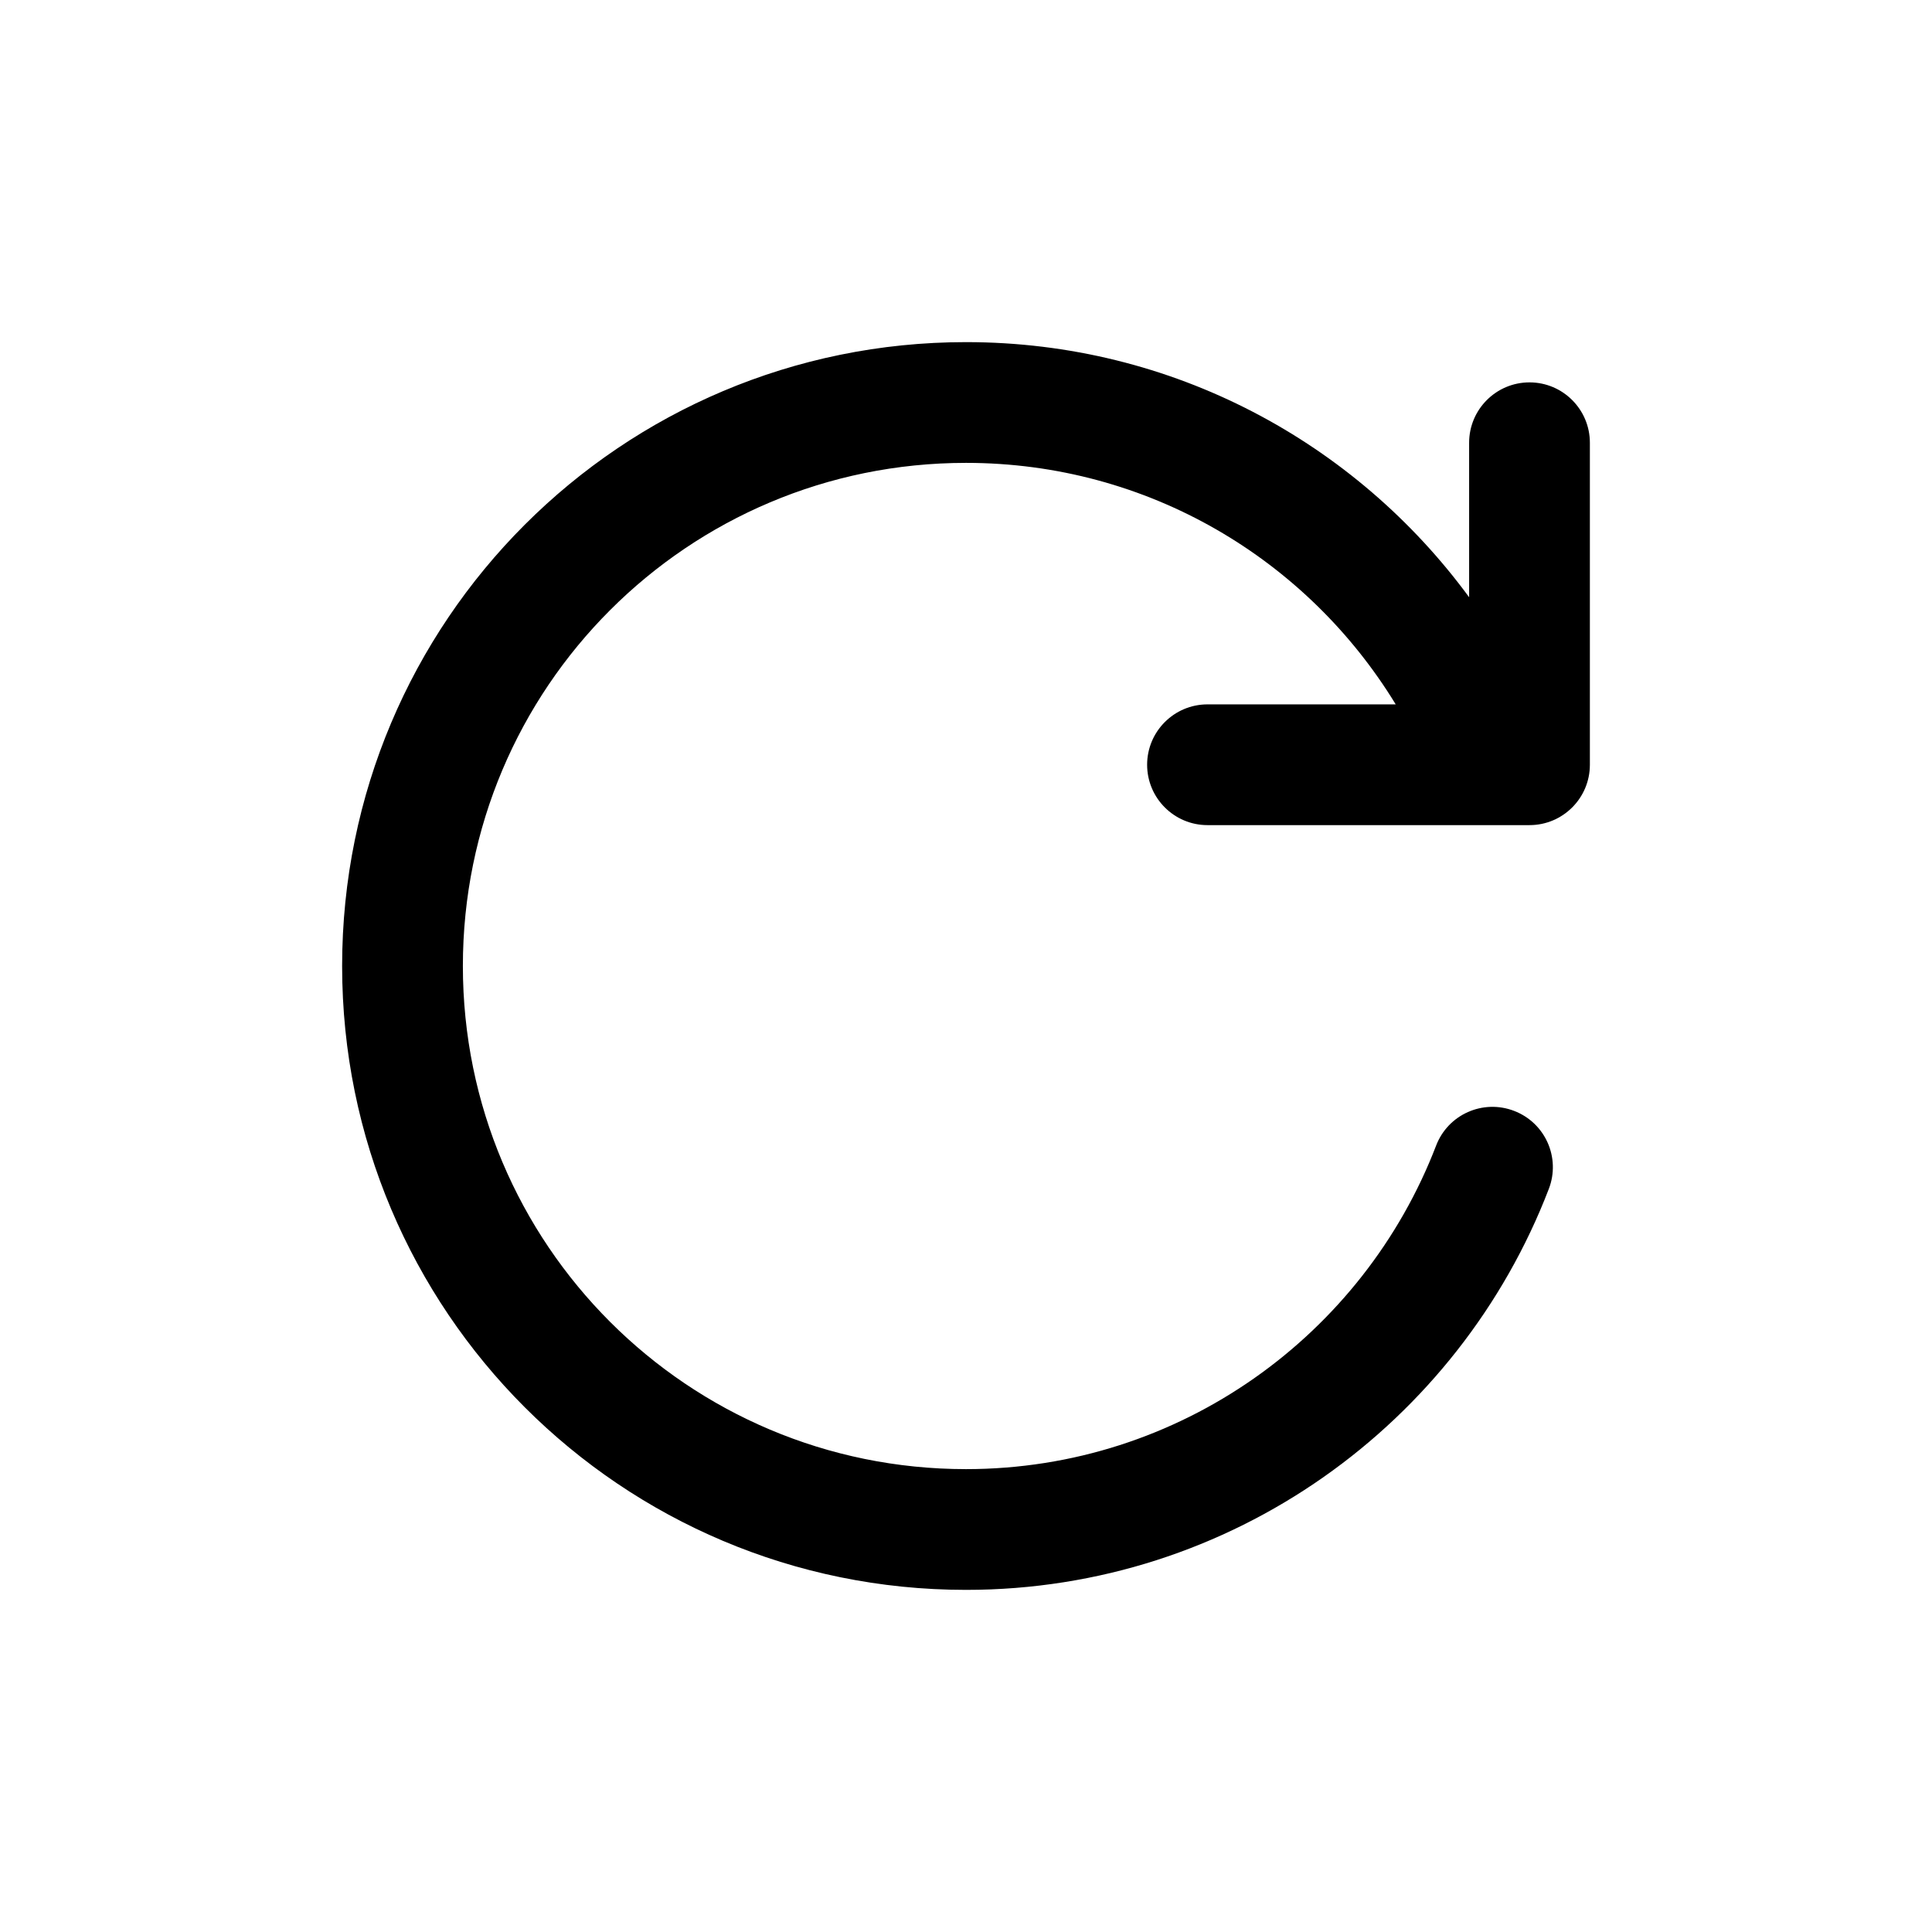
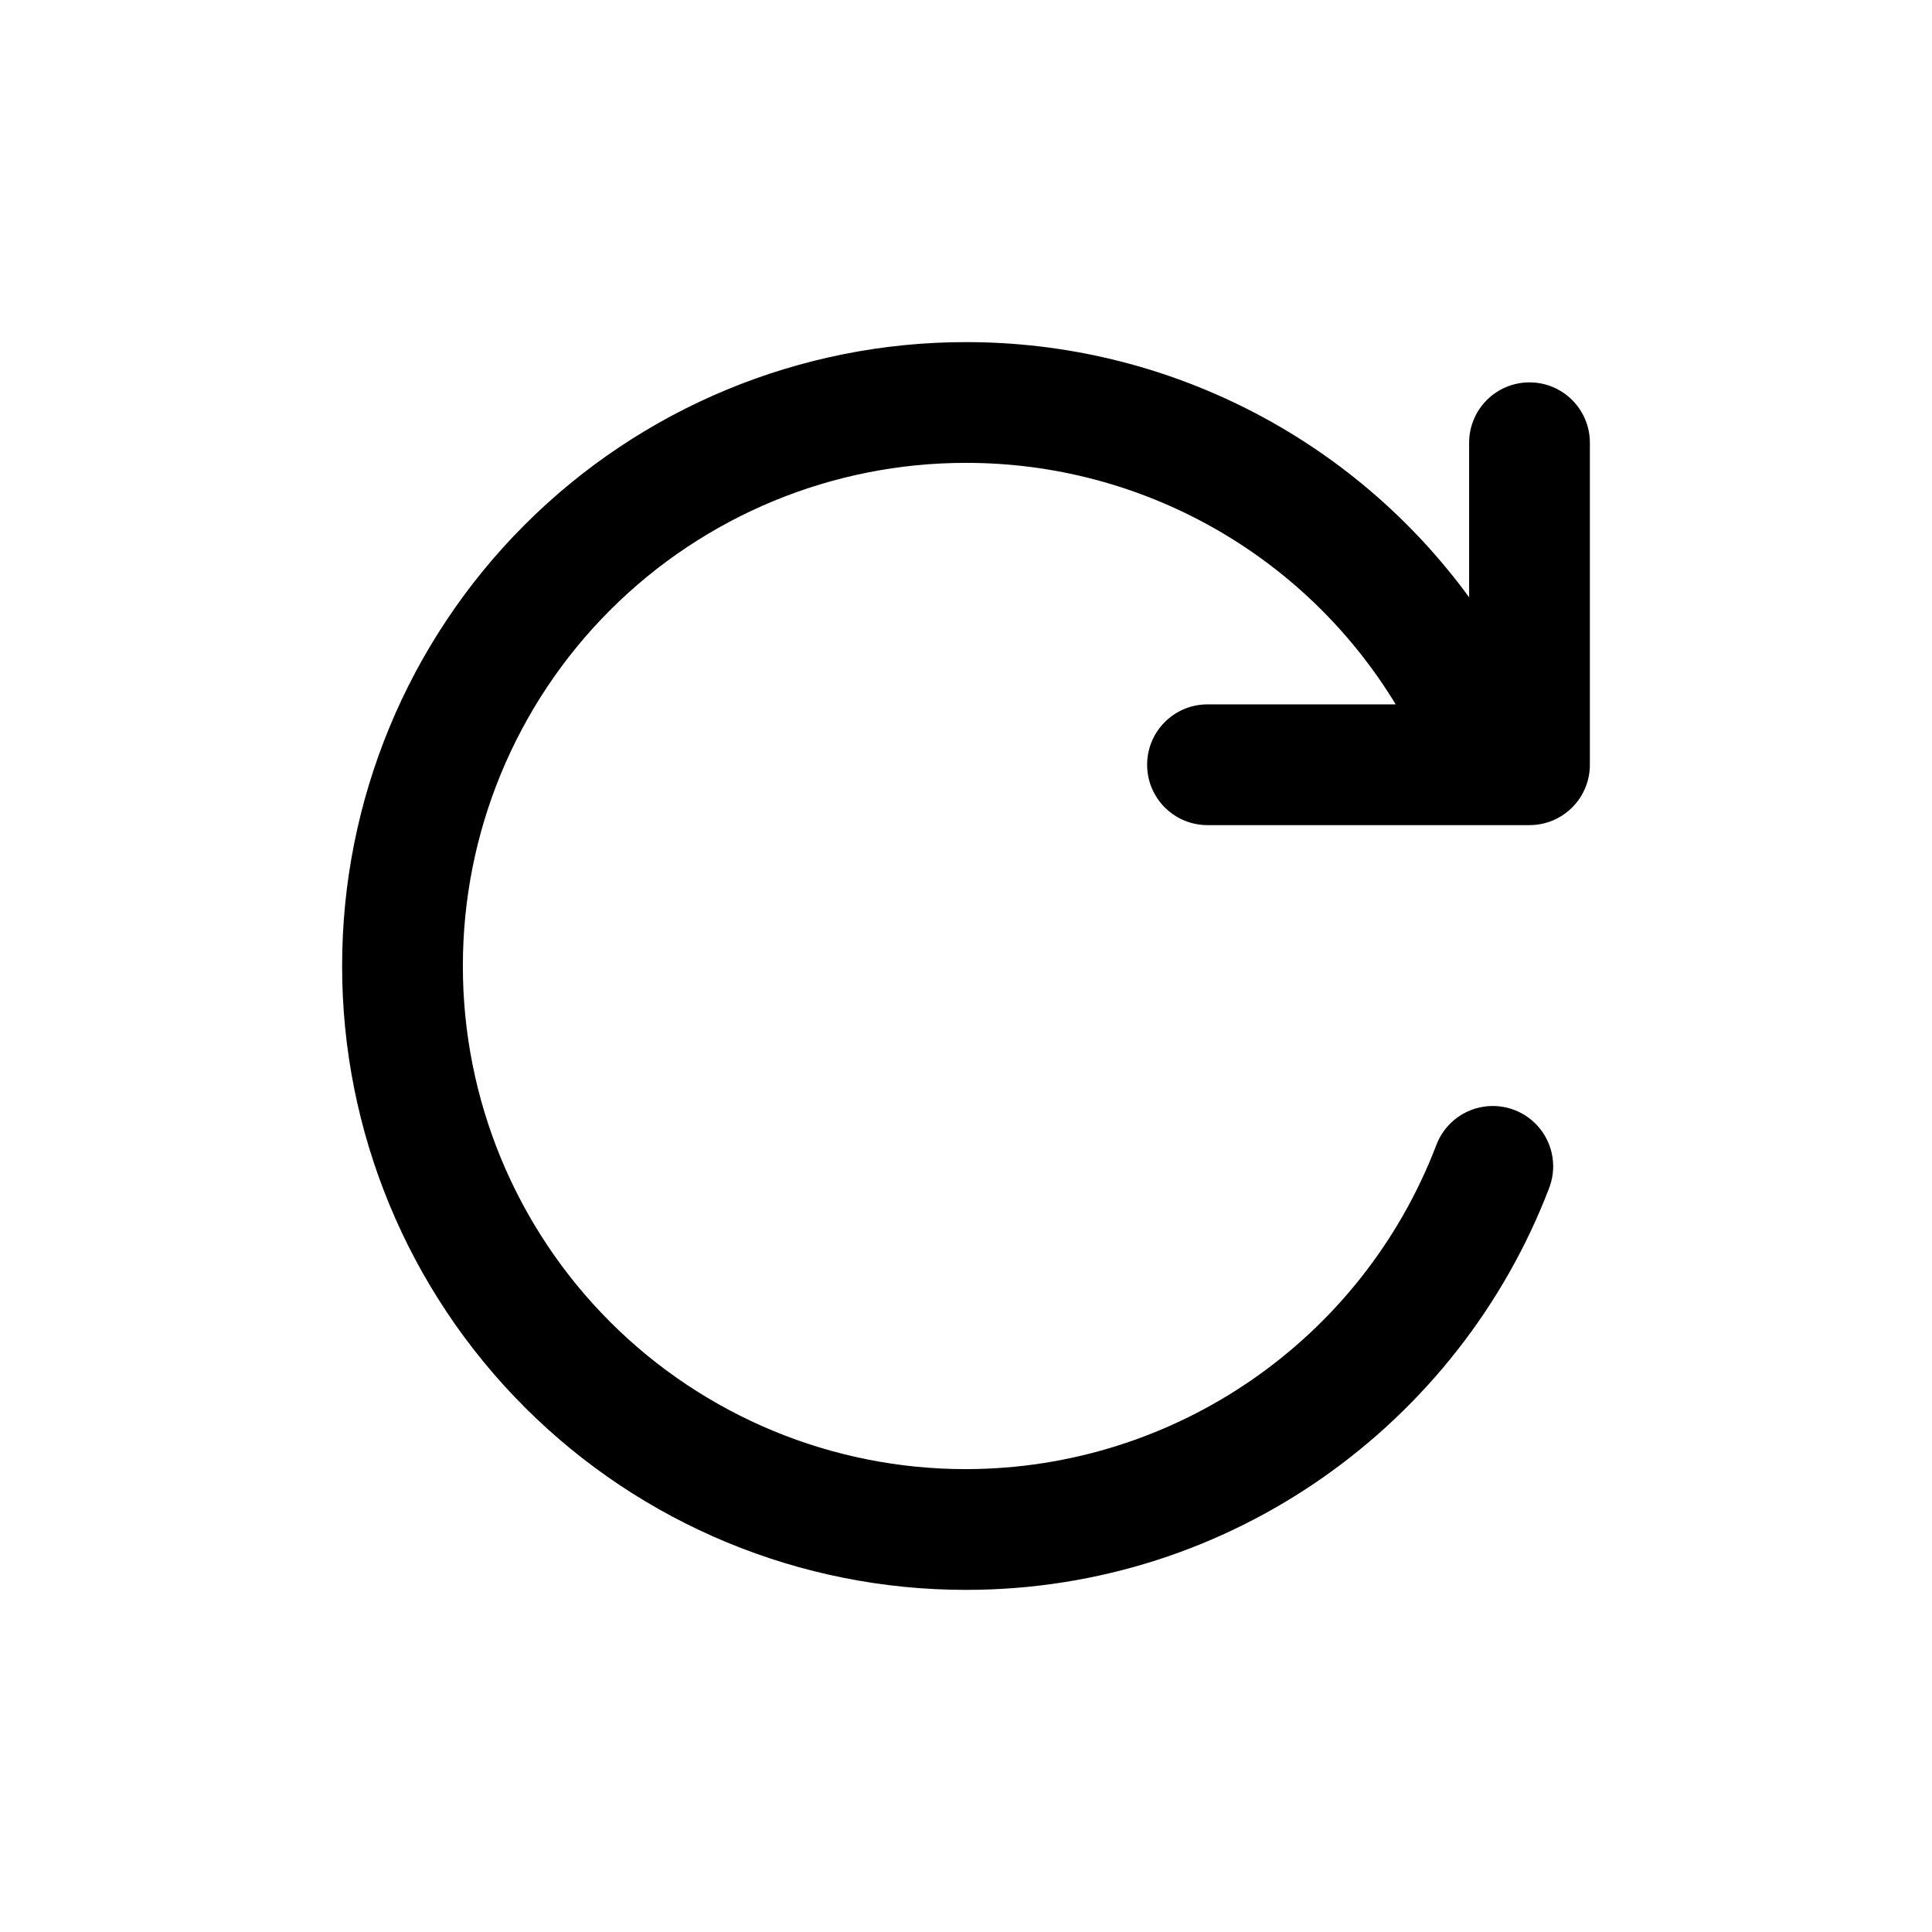
<svg xmlns="http://www.w3.org/2000/svg" width="24" height="24" viewBox="0 0 24 24">
-   <path d="M5.75 12C5.75 8.544 8.544 5.75 12 5.75C14.263 5.75 16.24 6.95 17.338 8.75H15C14.586 8.75 14.25 9.086 14.25 9.5C14.25 9.914 14.586 10.25 15 10.25H18.523C18.534 10.25 18.546 10.25 18.558 10.25H19C19.414 10.25 19.75 9.914 19.75 9.5V5.5C19.75 5.086 19.414 4.75 19 4.75C18.586 4.75 18.25 5.086 18.25 5.5V7.419C16.841 5.499 14.572 4.25 12 4.25C7.716 4.25 4.25 7.716 4.25 12C4.25 16.284 7.716 19.75 12 19.75C15.302 19.75 18.123 17.678 19.24 14.769C19.389 14.382 19.196 13.948 18.809 13.8C18.422 13.651 17.988 13.844 17.84 14.231C16.937 16.582 14.659 18.25 12 18.25C8.544 18.25 5.75 15.456 5.75 12Z" />
+   <path d="M5.75 12A6.245 6.245 0 0 1 12 5.75a6.24 6.24 0 0 1 5.338 3H15a.75.75 0 0 0 0 1.5h4a.75.75 0 0 0 .75-.75v-4a.75.75 0 0 0-1.5 0v1.92A7.731 7.731 0 0 0 12 4.25 7.745 7.745 0 0 0 4.25 12 7.745 7.745 0 0 0 12 19.75c3.302 0 6.123-2.072 7.24-4.981a.75.75 0 1 0-1.4-.538A6.263 6.263 0 0 1 12 18.25 6.245 6.245 0 0 1 5.75 12Z" />
</svg>
